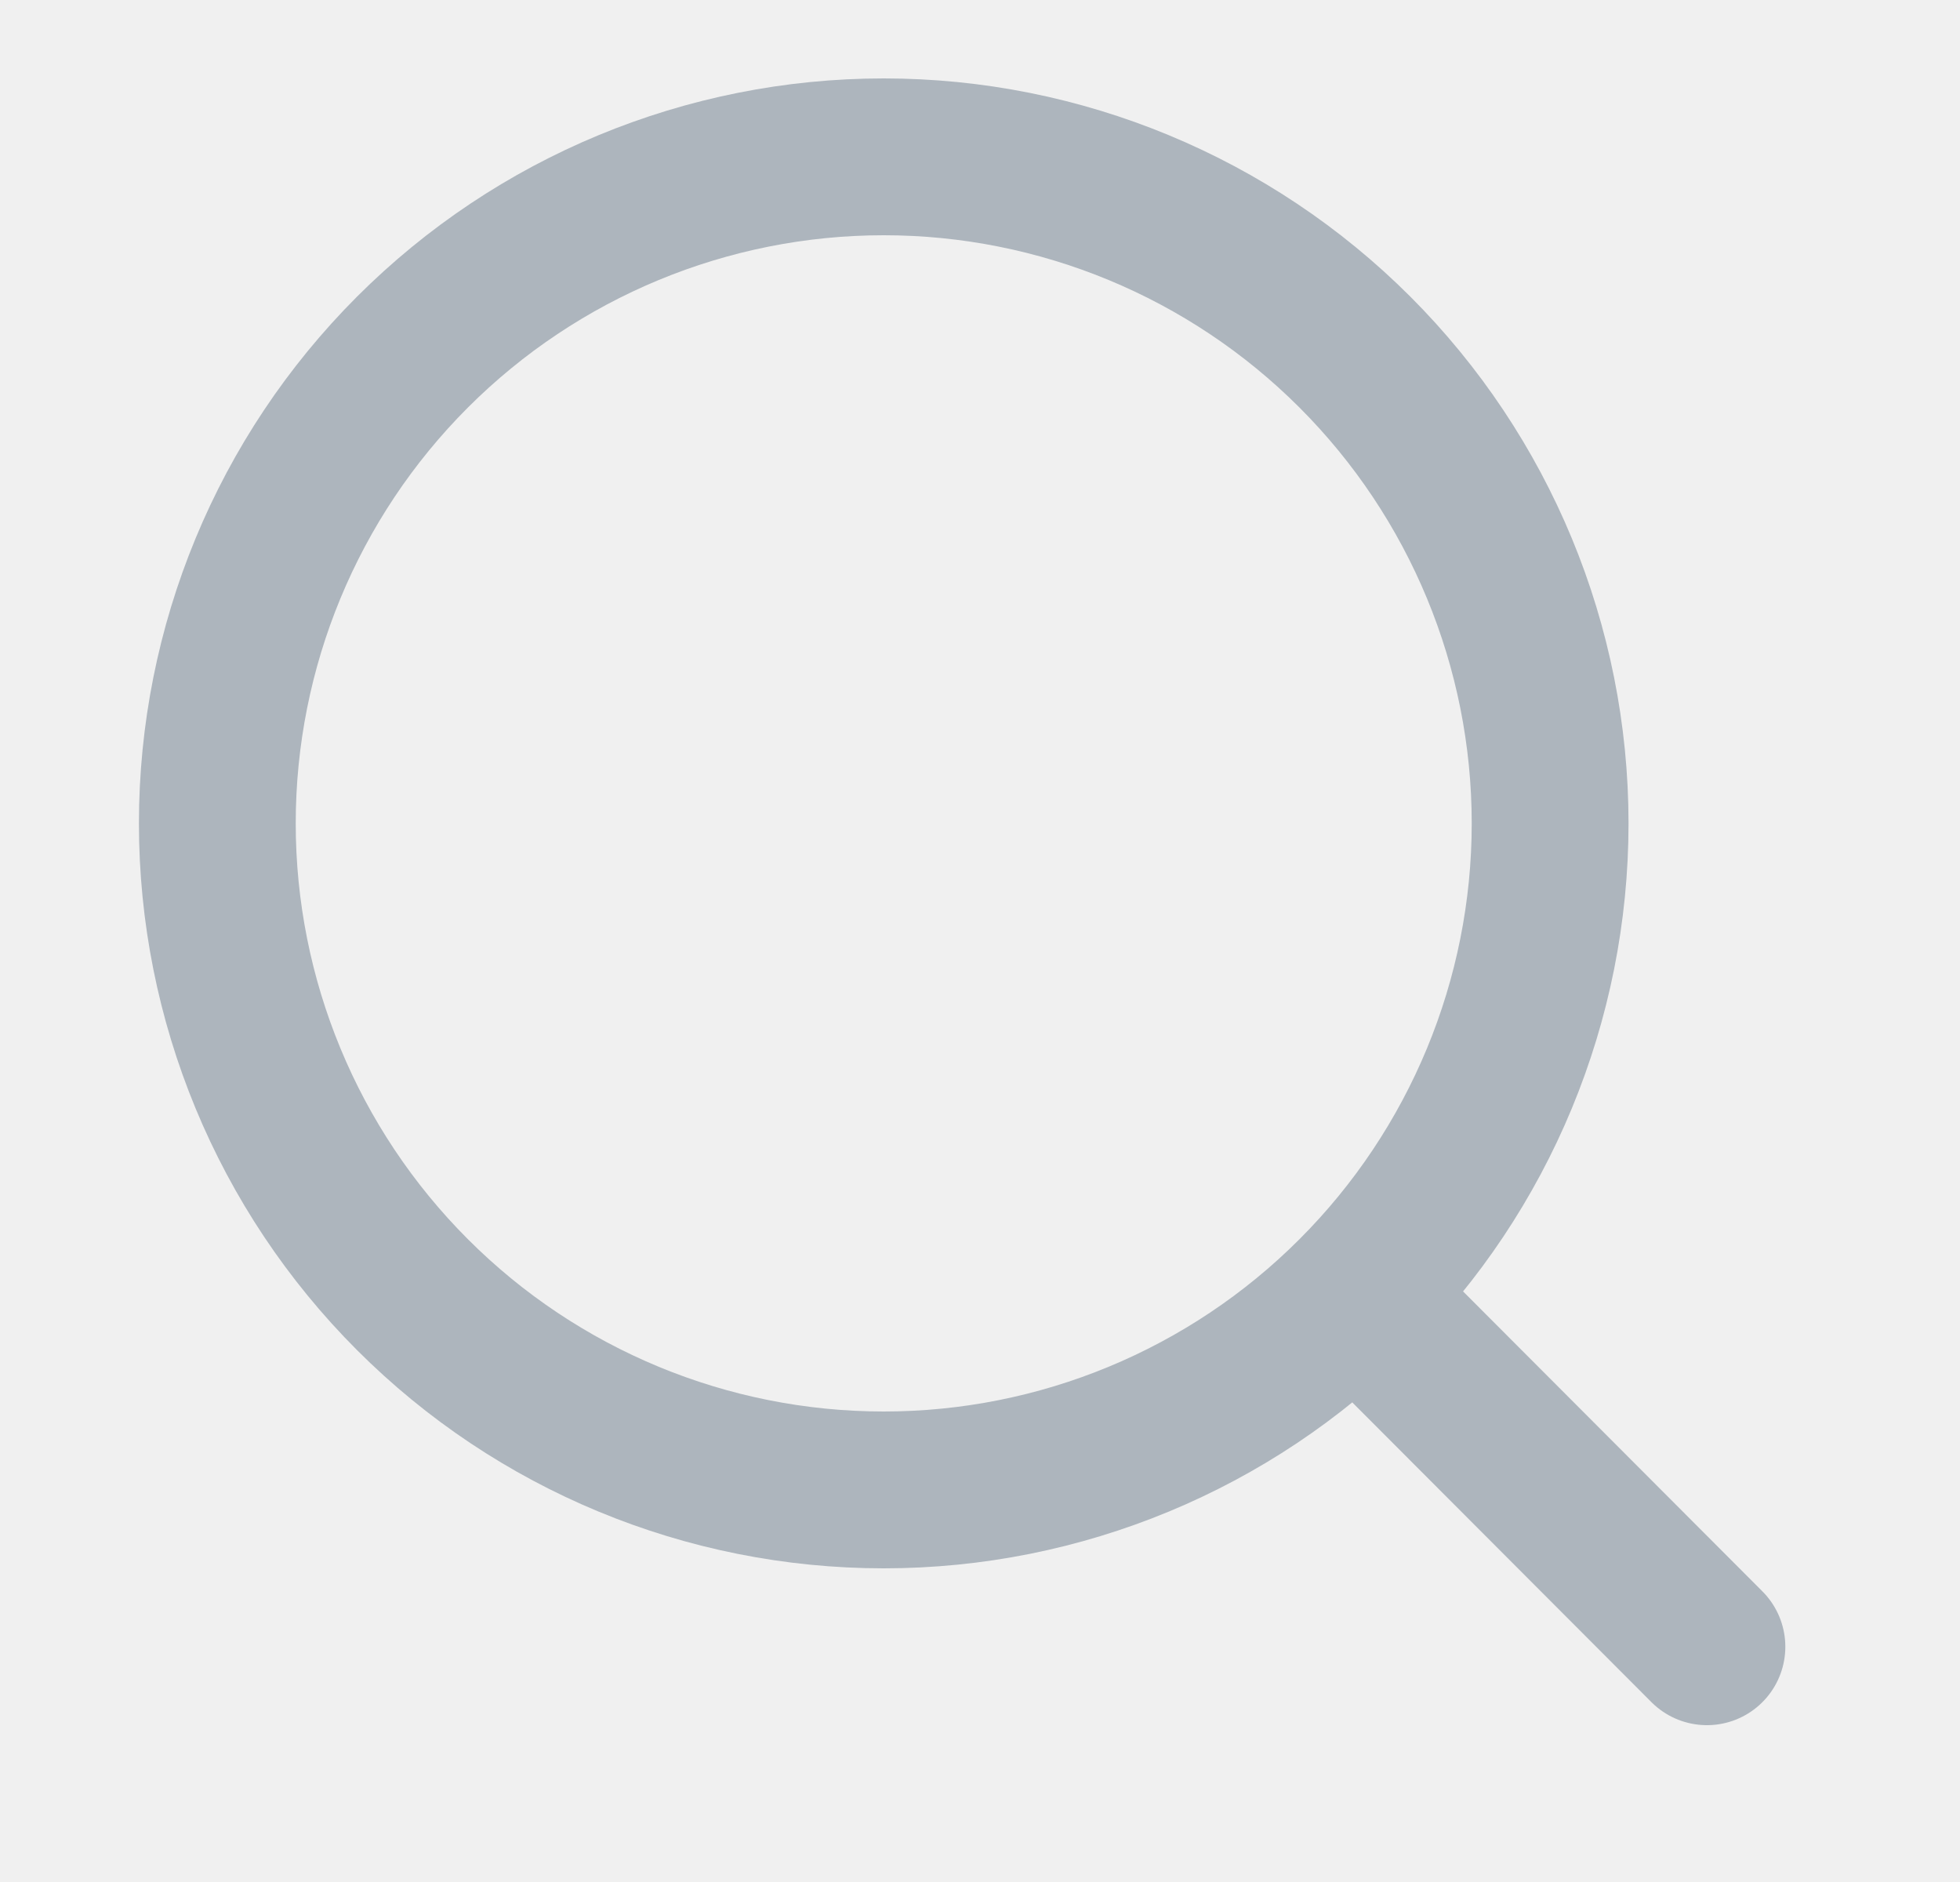
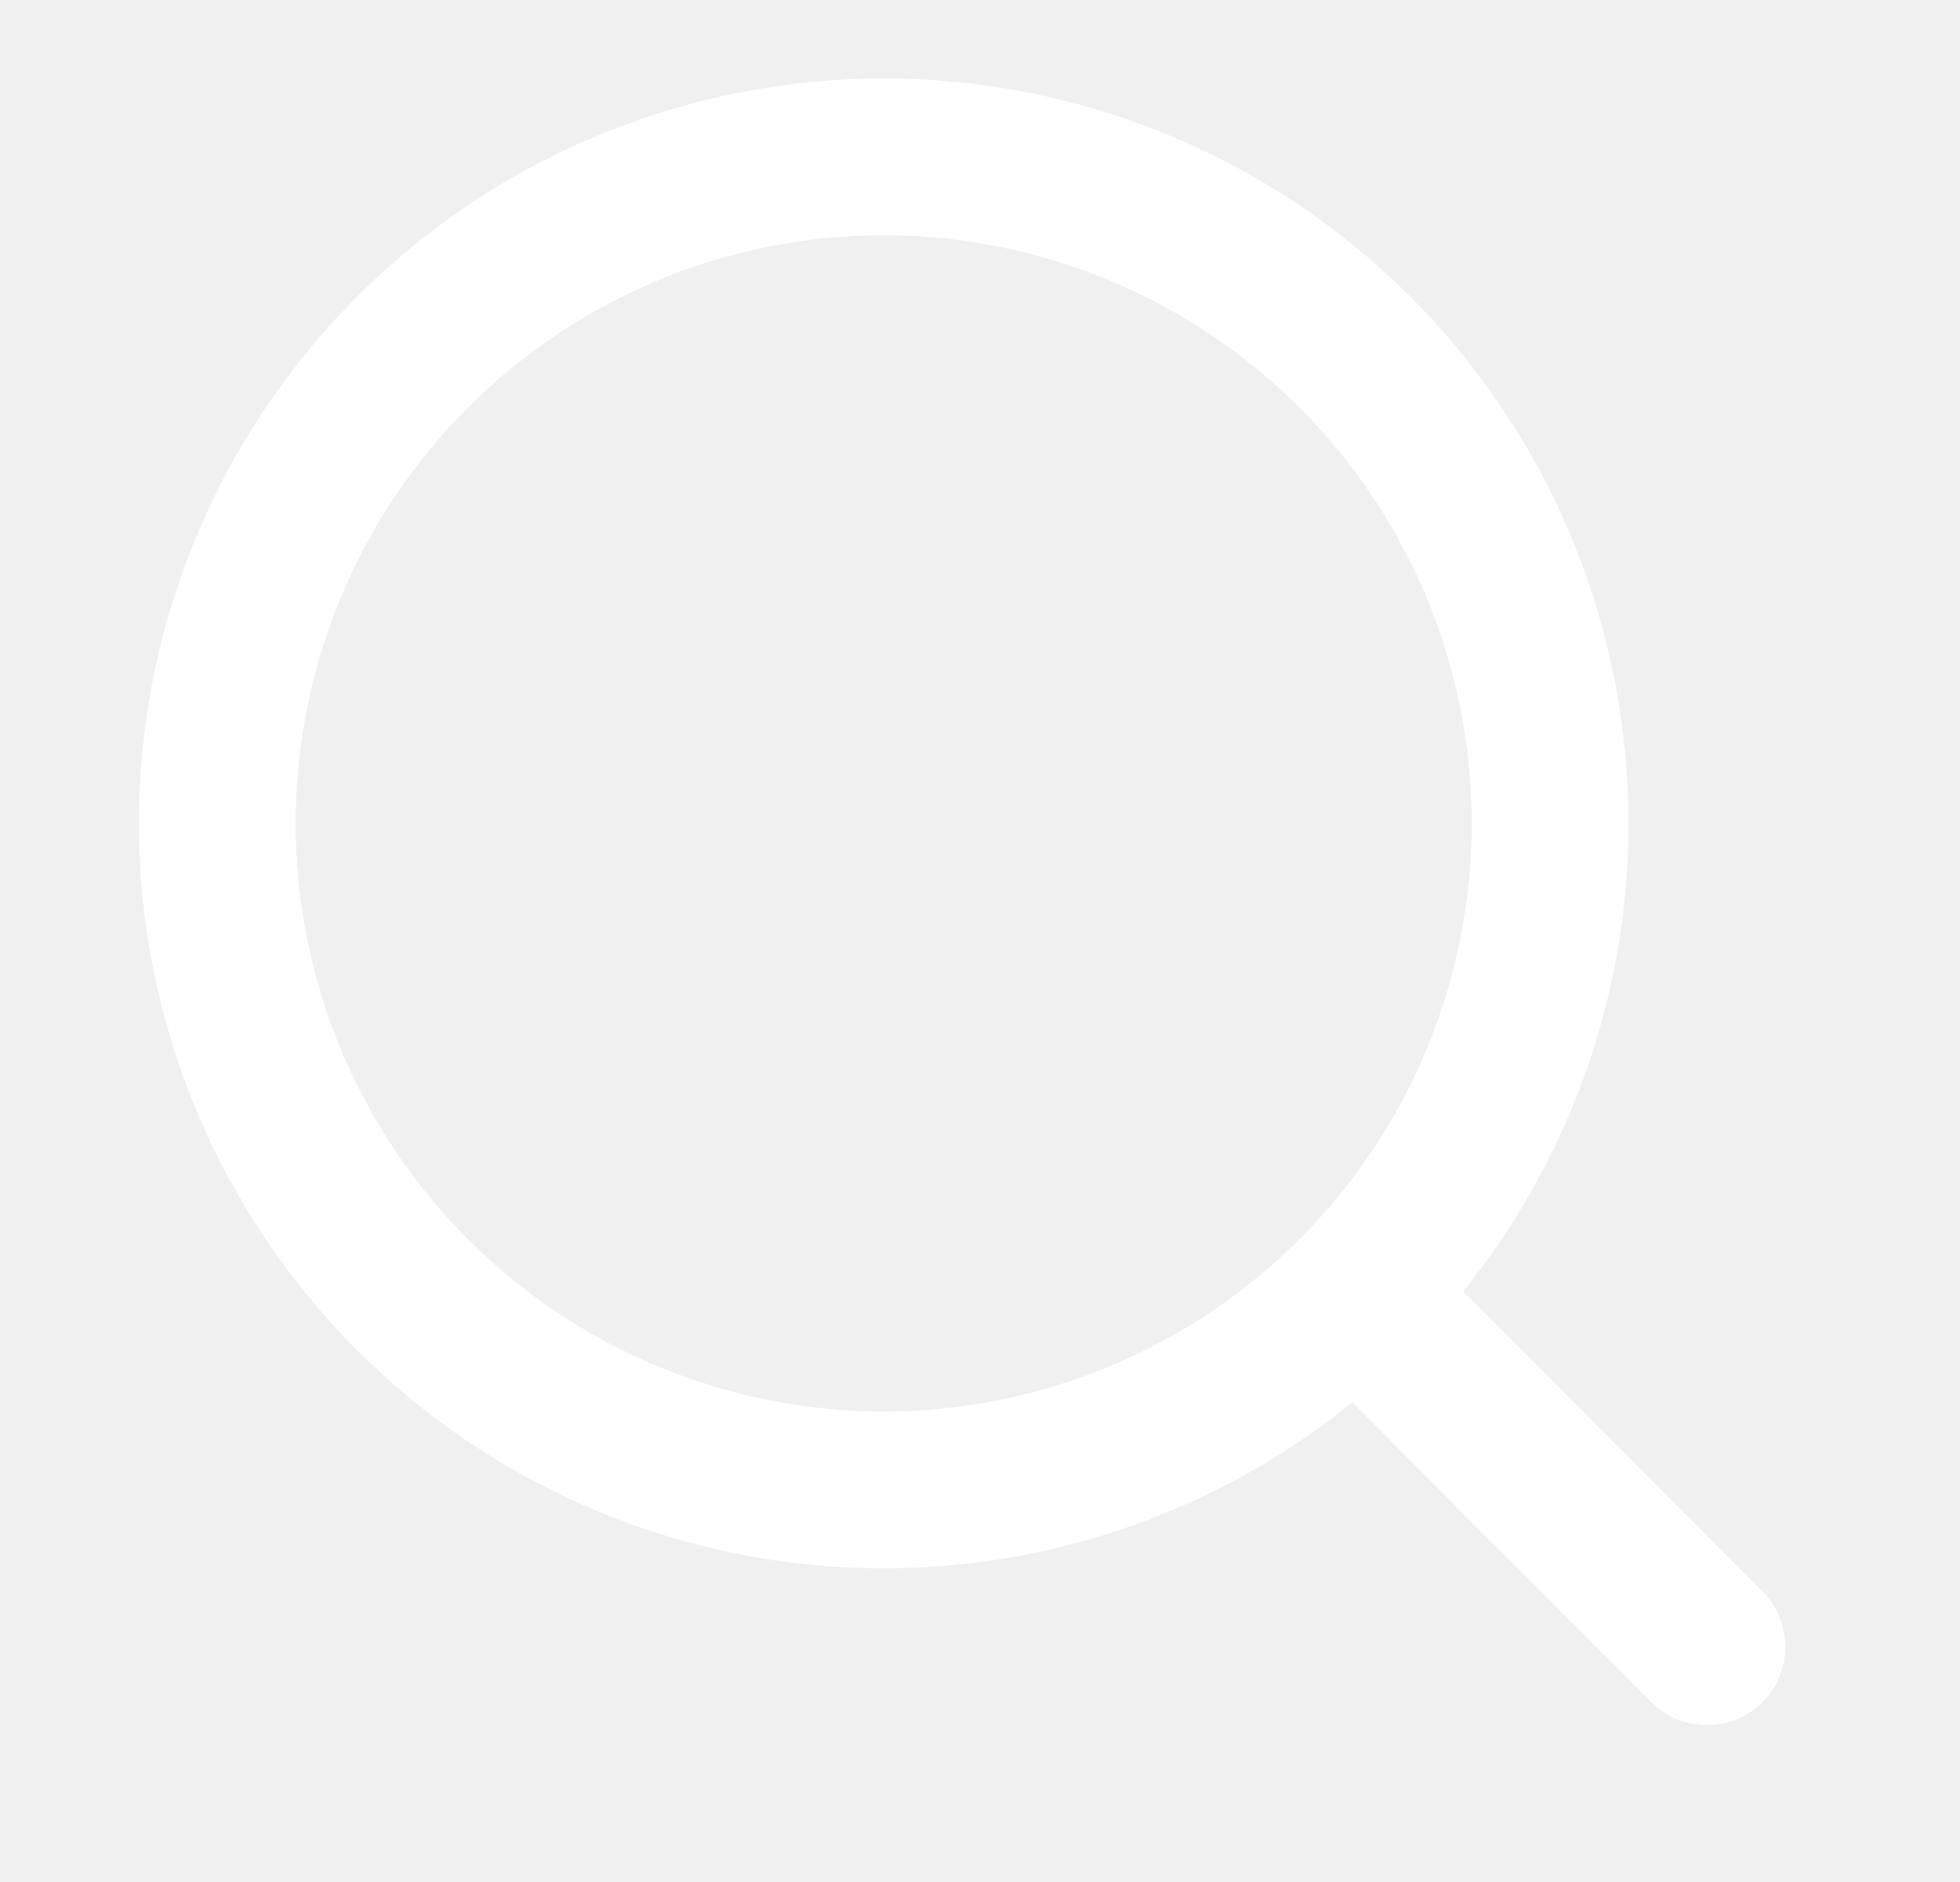
<svg xmlns="http://www.w3.org/2000/svg" width="25" height="24" viewBox="0 0 25 24" fill="none">
-   <path d="M21.772 21L17.286 16.506M19.772 10.5C19.772 12.754 18.876 14.916 17.282 16.51C15.688 18.105 13.526 19 11.272 19C9.017 19 6.855 18.105 5.261 16.51C3.667 14.916 2.772 12.754 2.772 10.5C2.772 8.246 3.667 6.084 5.261 4.49C6.855 2.896 9.017 2 11.272 2C13.526 2 15.688 2.896 17.282 4.49C18.876 6.084 19.772 8.246 19.772 10.5V10.5Z" stroke="#ADB5BD" stroke-width="2" stroke-linecap="round" />
+   <path d="M21.772 21L17.286 16.506M19.772 10.5C19.772 12.754 18.876 14.916 17.282 16.51C15.688 18.105 13.526 19 11.272 19C9.017 19 6.855 18.105 5.261 16.51C3.667 14.916 2.772 12.754 2.772 10.5C2.772 8.246 3.667 6.084 5.261 4.49C6.855 2.896 9.017 2 11.272 2C13.526 2 15.688 2.896 17.282 4.49C18.876 6.084 19.772 8.246 19.772 10.5V10.5Z" stroke="white" stroke-width="2" stroke-linecap="round" />
</svg>
